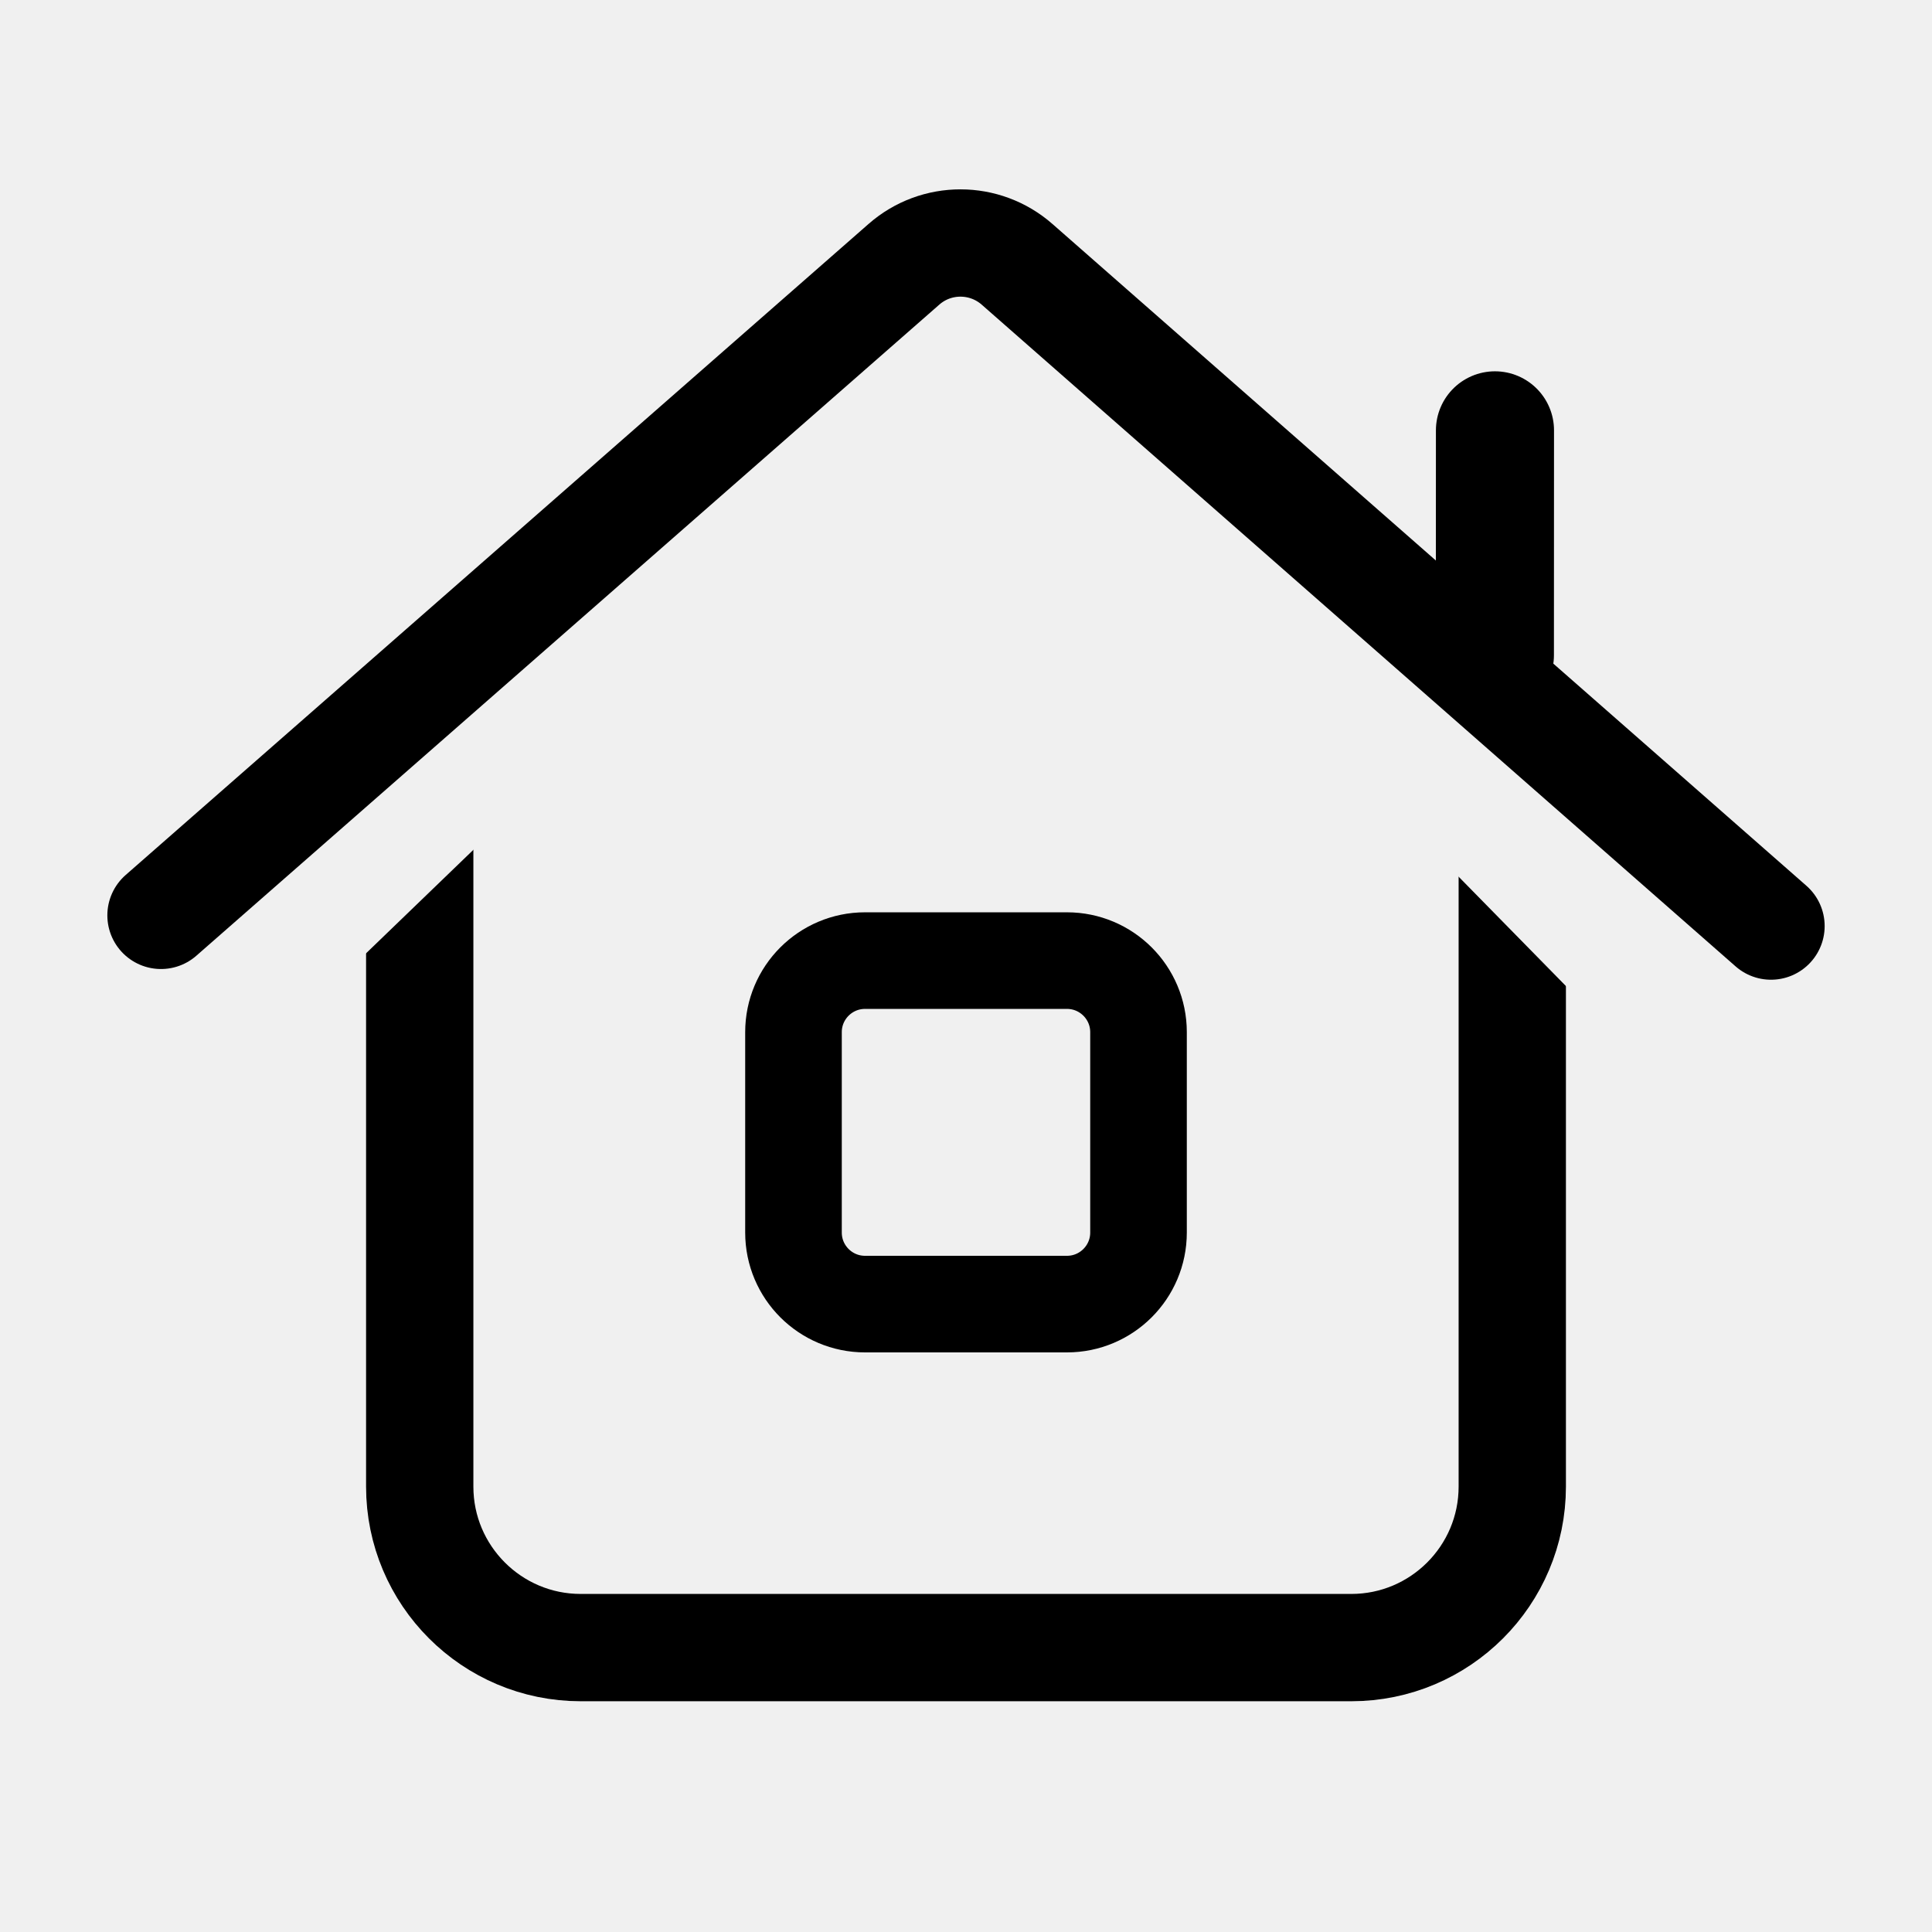
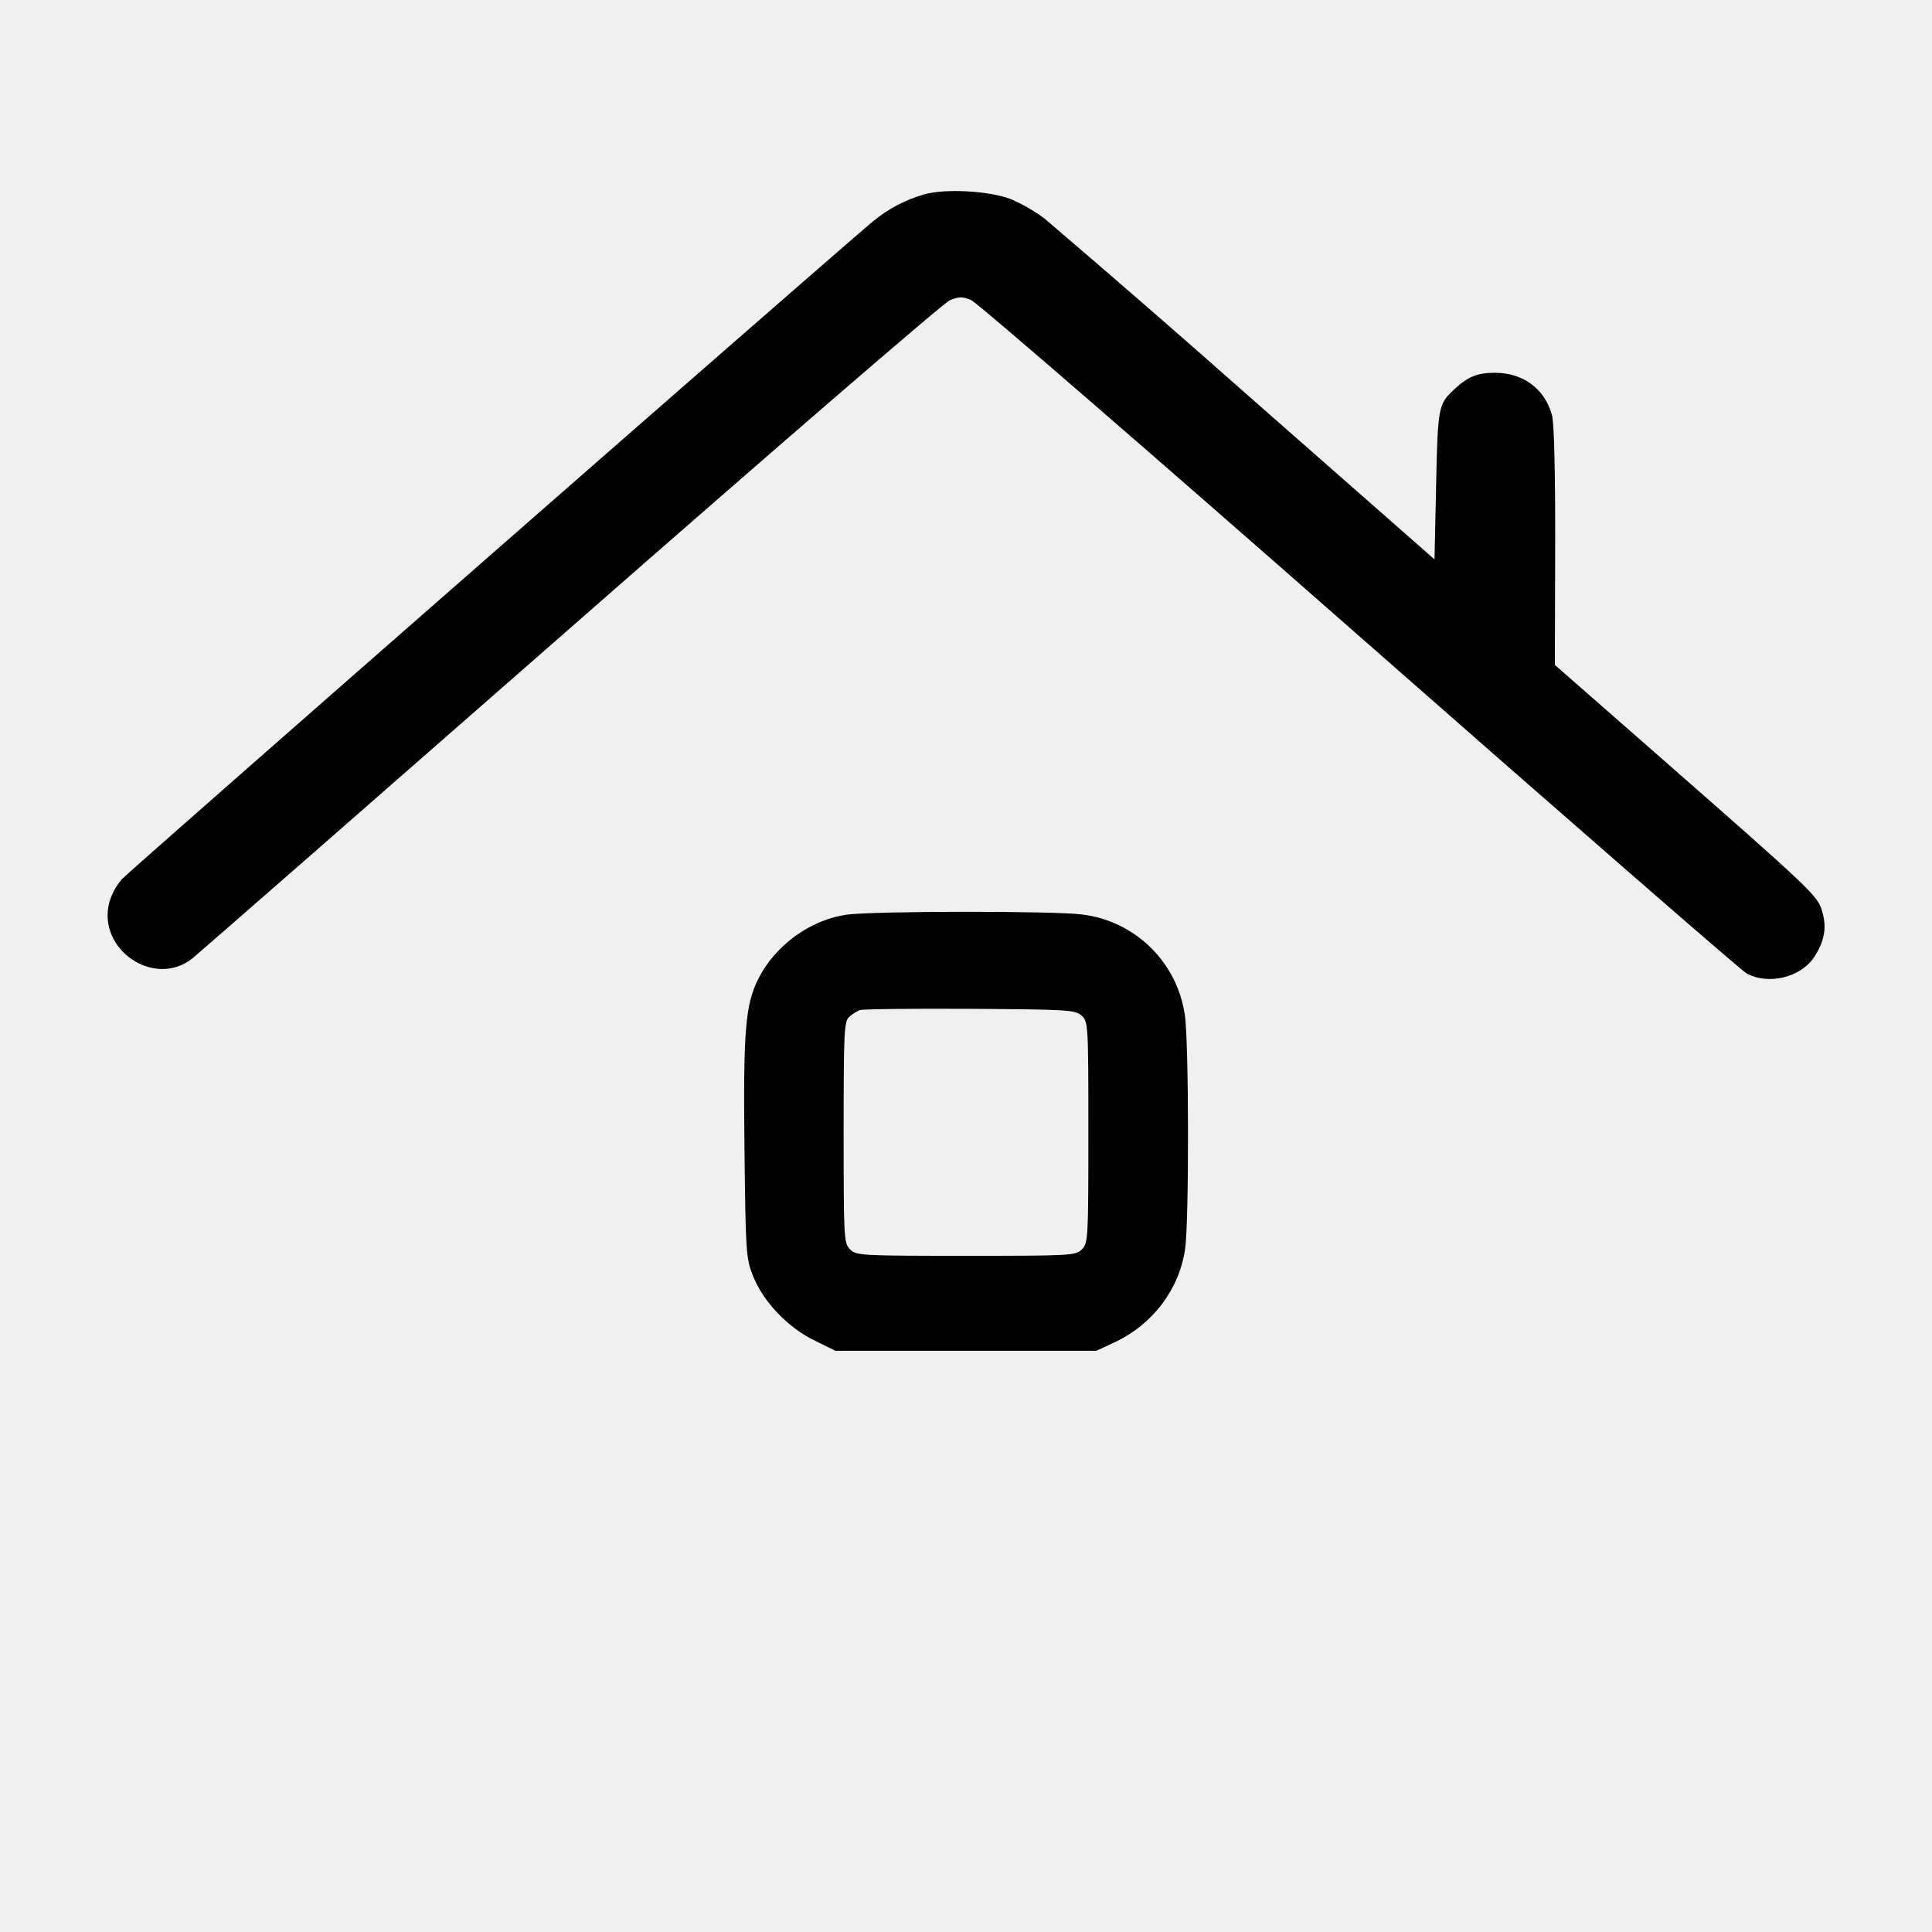
- <svg xmlns="http://www.w3.org/2000/svg" width="24" height="24" viewBox="0 0 24 24" fill="none">
-   <g id="msg_emoji_home">
-     <g id="Group">
-       <g id="Object">
-         <mask id="mask0_4266_10571" style="mask-type:luminance" maskUnits="userSpaceOnUse" x="2" y="4" width="20" height="20">
-           <path id="Path 281" fill-rule="evenodd" clip-rule="evenodd" d="M2 14.299L12 4.655L22 14.845V23.667H2V14.299Z" fill="white" />
-         </mask>
-         <g mask="url(#mask0_4266_10571)">
-           <path id="Path 279" d="M5.214 10.511V18.467C5.214 19.571 6.11 20.467 7.214 20.467H16.786C17.89 20.467 18.786 19.571 18.786 18.467V10.88" stroke="black" stroke-width="1.333" stroke-linecap="round" />
-         </g>
-       </g>
-       <rect id="Rectangle" x="9.857" y="11.933" width="4.286" height="4.267" rx="0.889" stroke="black" stroke-width="1.2" stroke-linecap="round" />
-       <path id="Path 280" d="M18.57 8.139L18.571 5.346" stroke="black" stroke-width="1.467" stroke-linecap="round" />
-       <path id="Path 278" d="M2 11.371L11.229 3.283C11.631 2.93 12.233 2.931 12.635 3.284L22 11.504" stroke="black" stroke-width="1.333" stroke-linecap="round" />
-     </g>
-   </g>
+ <svg xmlns="http://www.w3.org/2000/svg" width="24" height="24" fill="none">
+   <path d="M11.48 2.415a1.726 1.726 0 0 0-.64.339c-.29.233-9.209 8.043-9.328 8.169a.784.784 0 0 0-.153.282c-.158.586.554 1.074 1.027.704.062-.049 2.174-1.896 4.694-4.104 2.519-2.209 4.641-4.042 4.716-4.073.115-.049.157-.05.267-.005.072.029 2.241 1.907 4.819 4.173s4.744 4.152 4.812 4.19c.271.152.679.053.846-.206.126-.196.155-.366.095-.565-.058-.195-.116-.25-2.027-1.926L19.315 8.26l.004-1.472c.002-.913-.013-1.532-.039-1.628-.087-.325-.353-.525-.697-.529-.228-.002-.344.044-.516.204-.2.185-.206.215-.227 1.19l-.02.924L15.5 4.91a183.264 183.264 0 0 0-2.527-2.197 2.122 2.122 0 0 0-.42-.241c-.267-.102-.818-.132-1.073-.057m-.968 8.948c-.448.066-.881.38-1.089.791-.165.325-.191.643-.175 2.117.015 1.292.019 1.359.106 1.579.128.32.427.636.758.799l.266.131h3.242l.229-.107c.472-.222.8-.657.873-1.158.05-.348.047-2.595-.004-2.909a1.47 1.47 0 0 0-1.267-1.245c-.325-.047-2.615-.045-2.939.002m2.924 1.253c.082.075.084.105.084 1.45 0 1.321-.003 1.377-.08 1.454-.077.077-.133.08-1.44.08s-1.363-.003-1.44-.08c-.077-.077-.08-.133-.08-1.454 0-1.258.006-1.379.07-1.435a.528.528 0 0 1 .13-.083c.033-.013.648-.02 1.366-.016 1.222.008 1.311.013 1.39.084" fill="black" fill-rule="evenodd" />
</svg>
